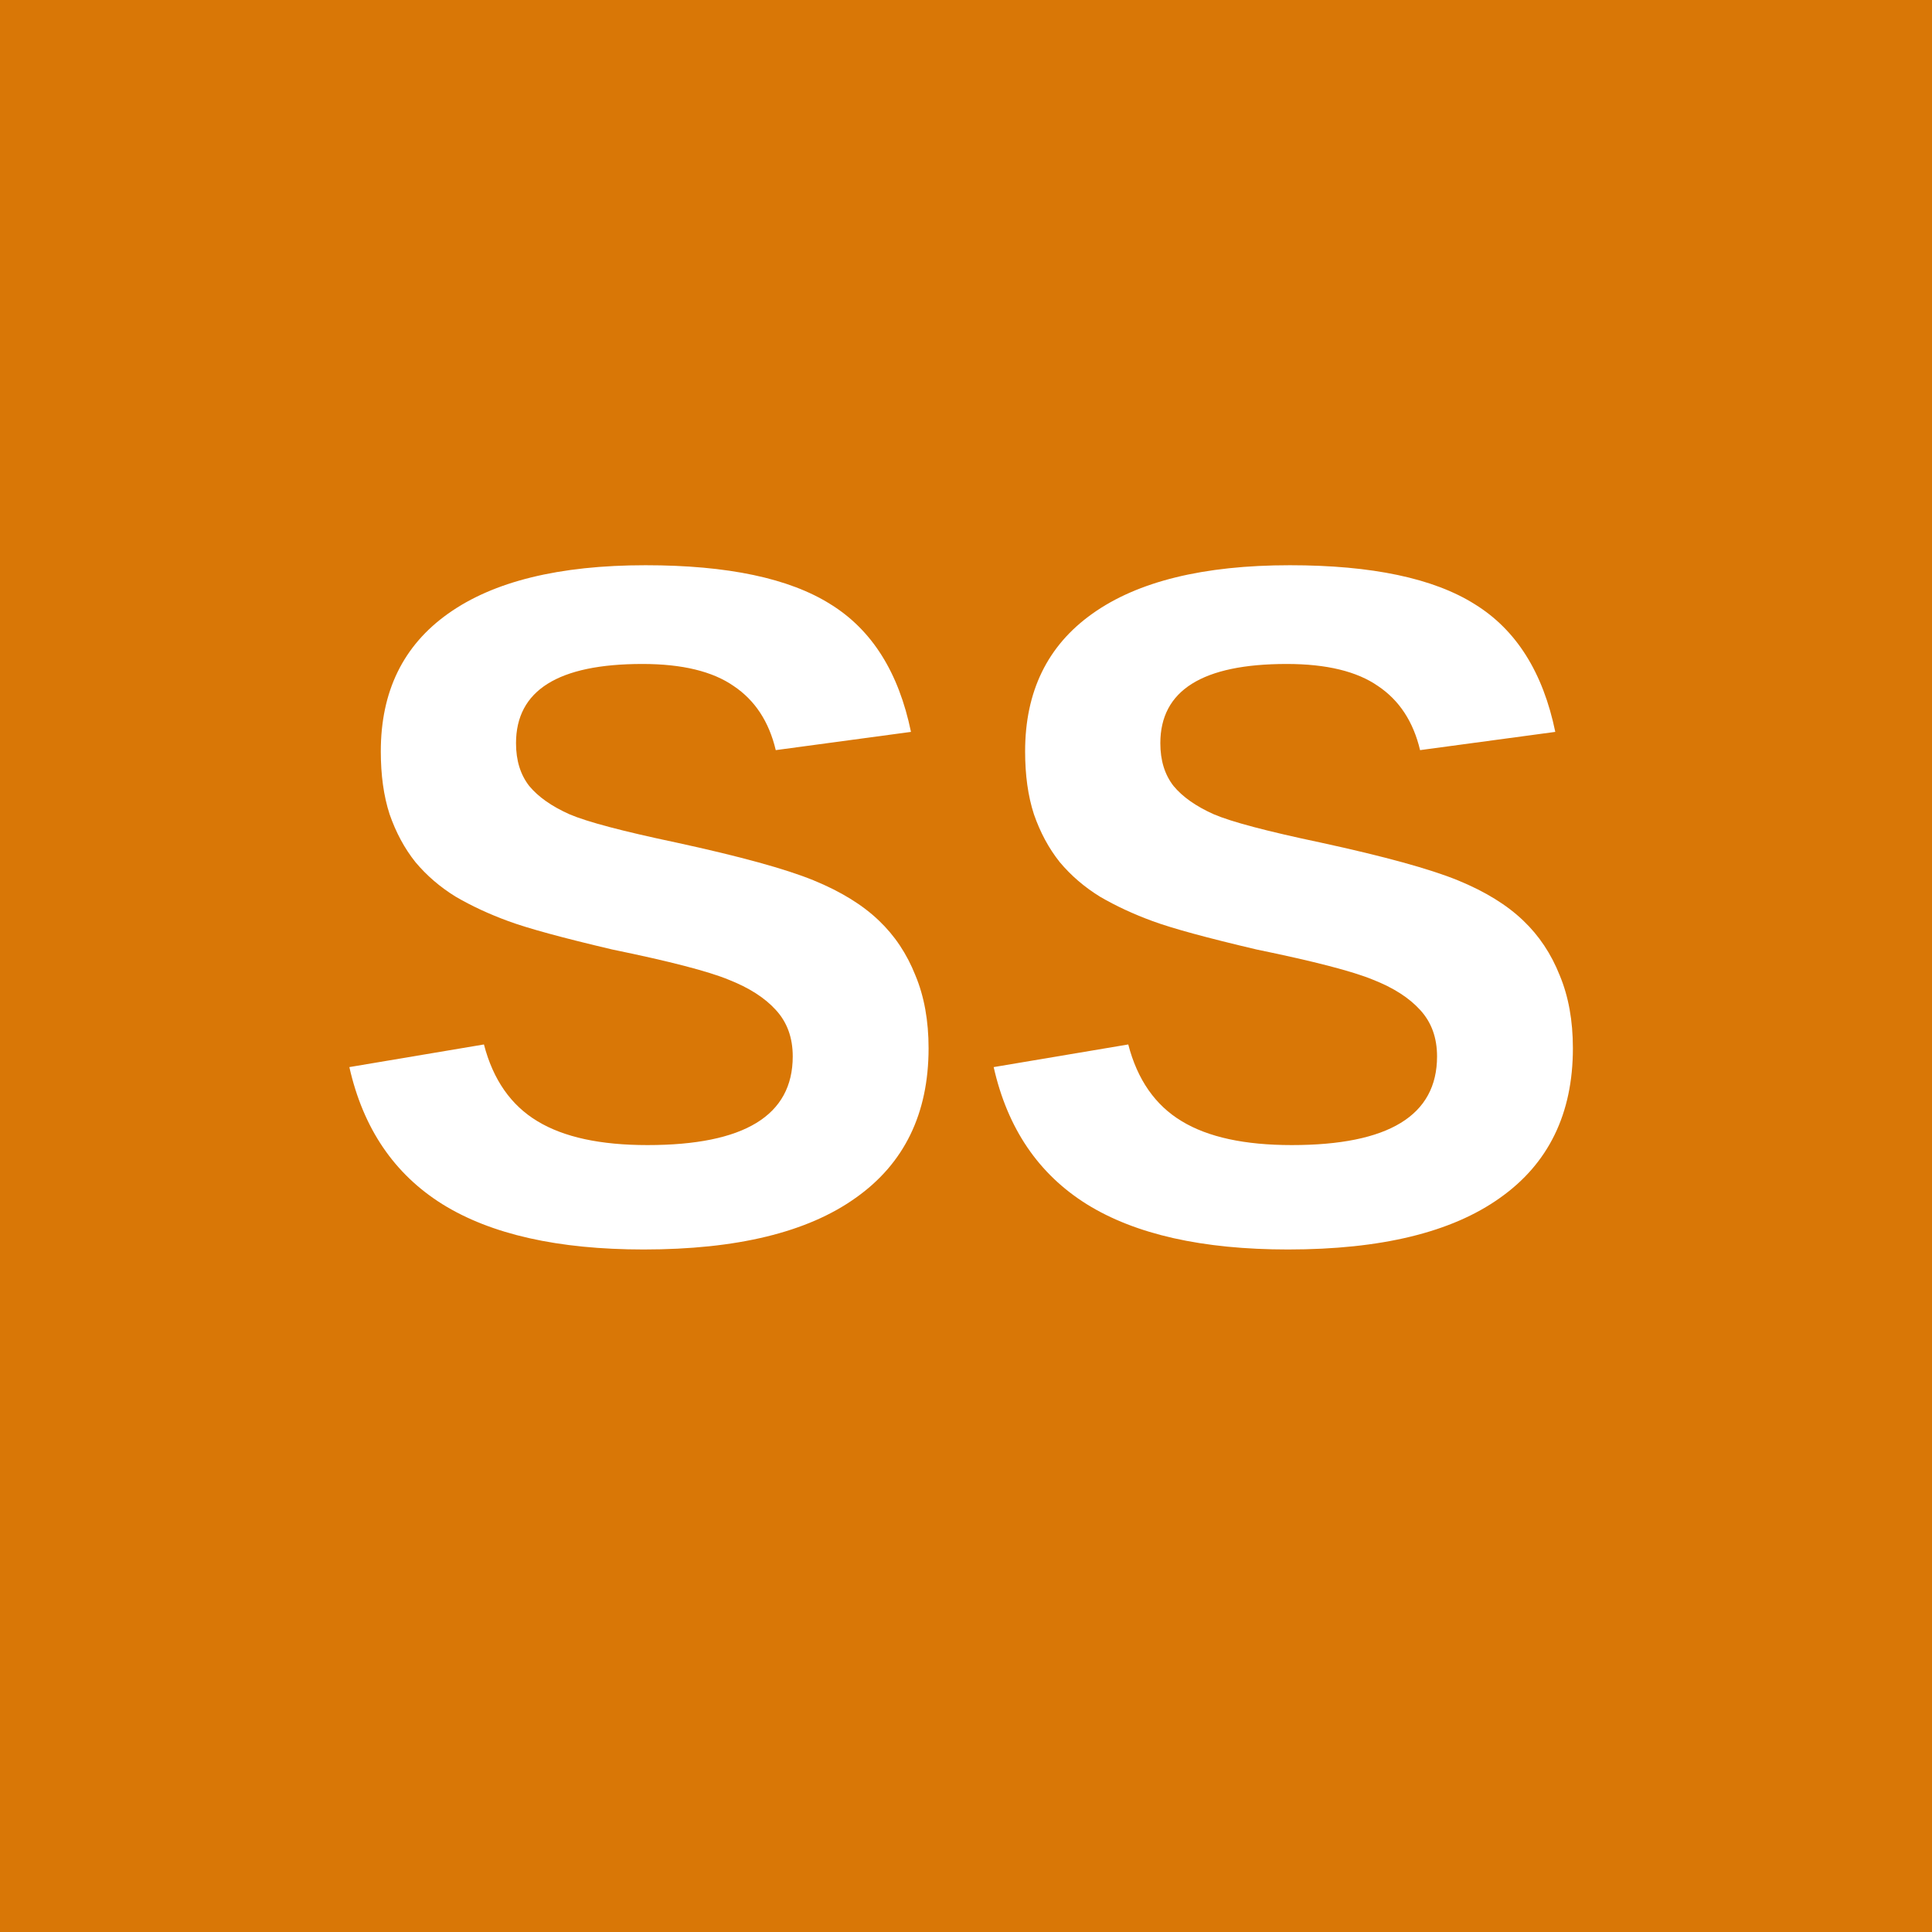
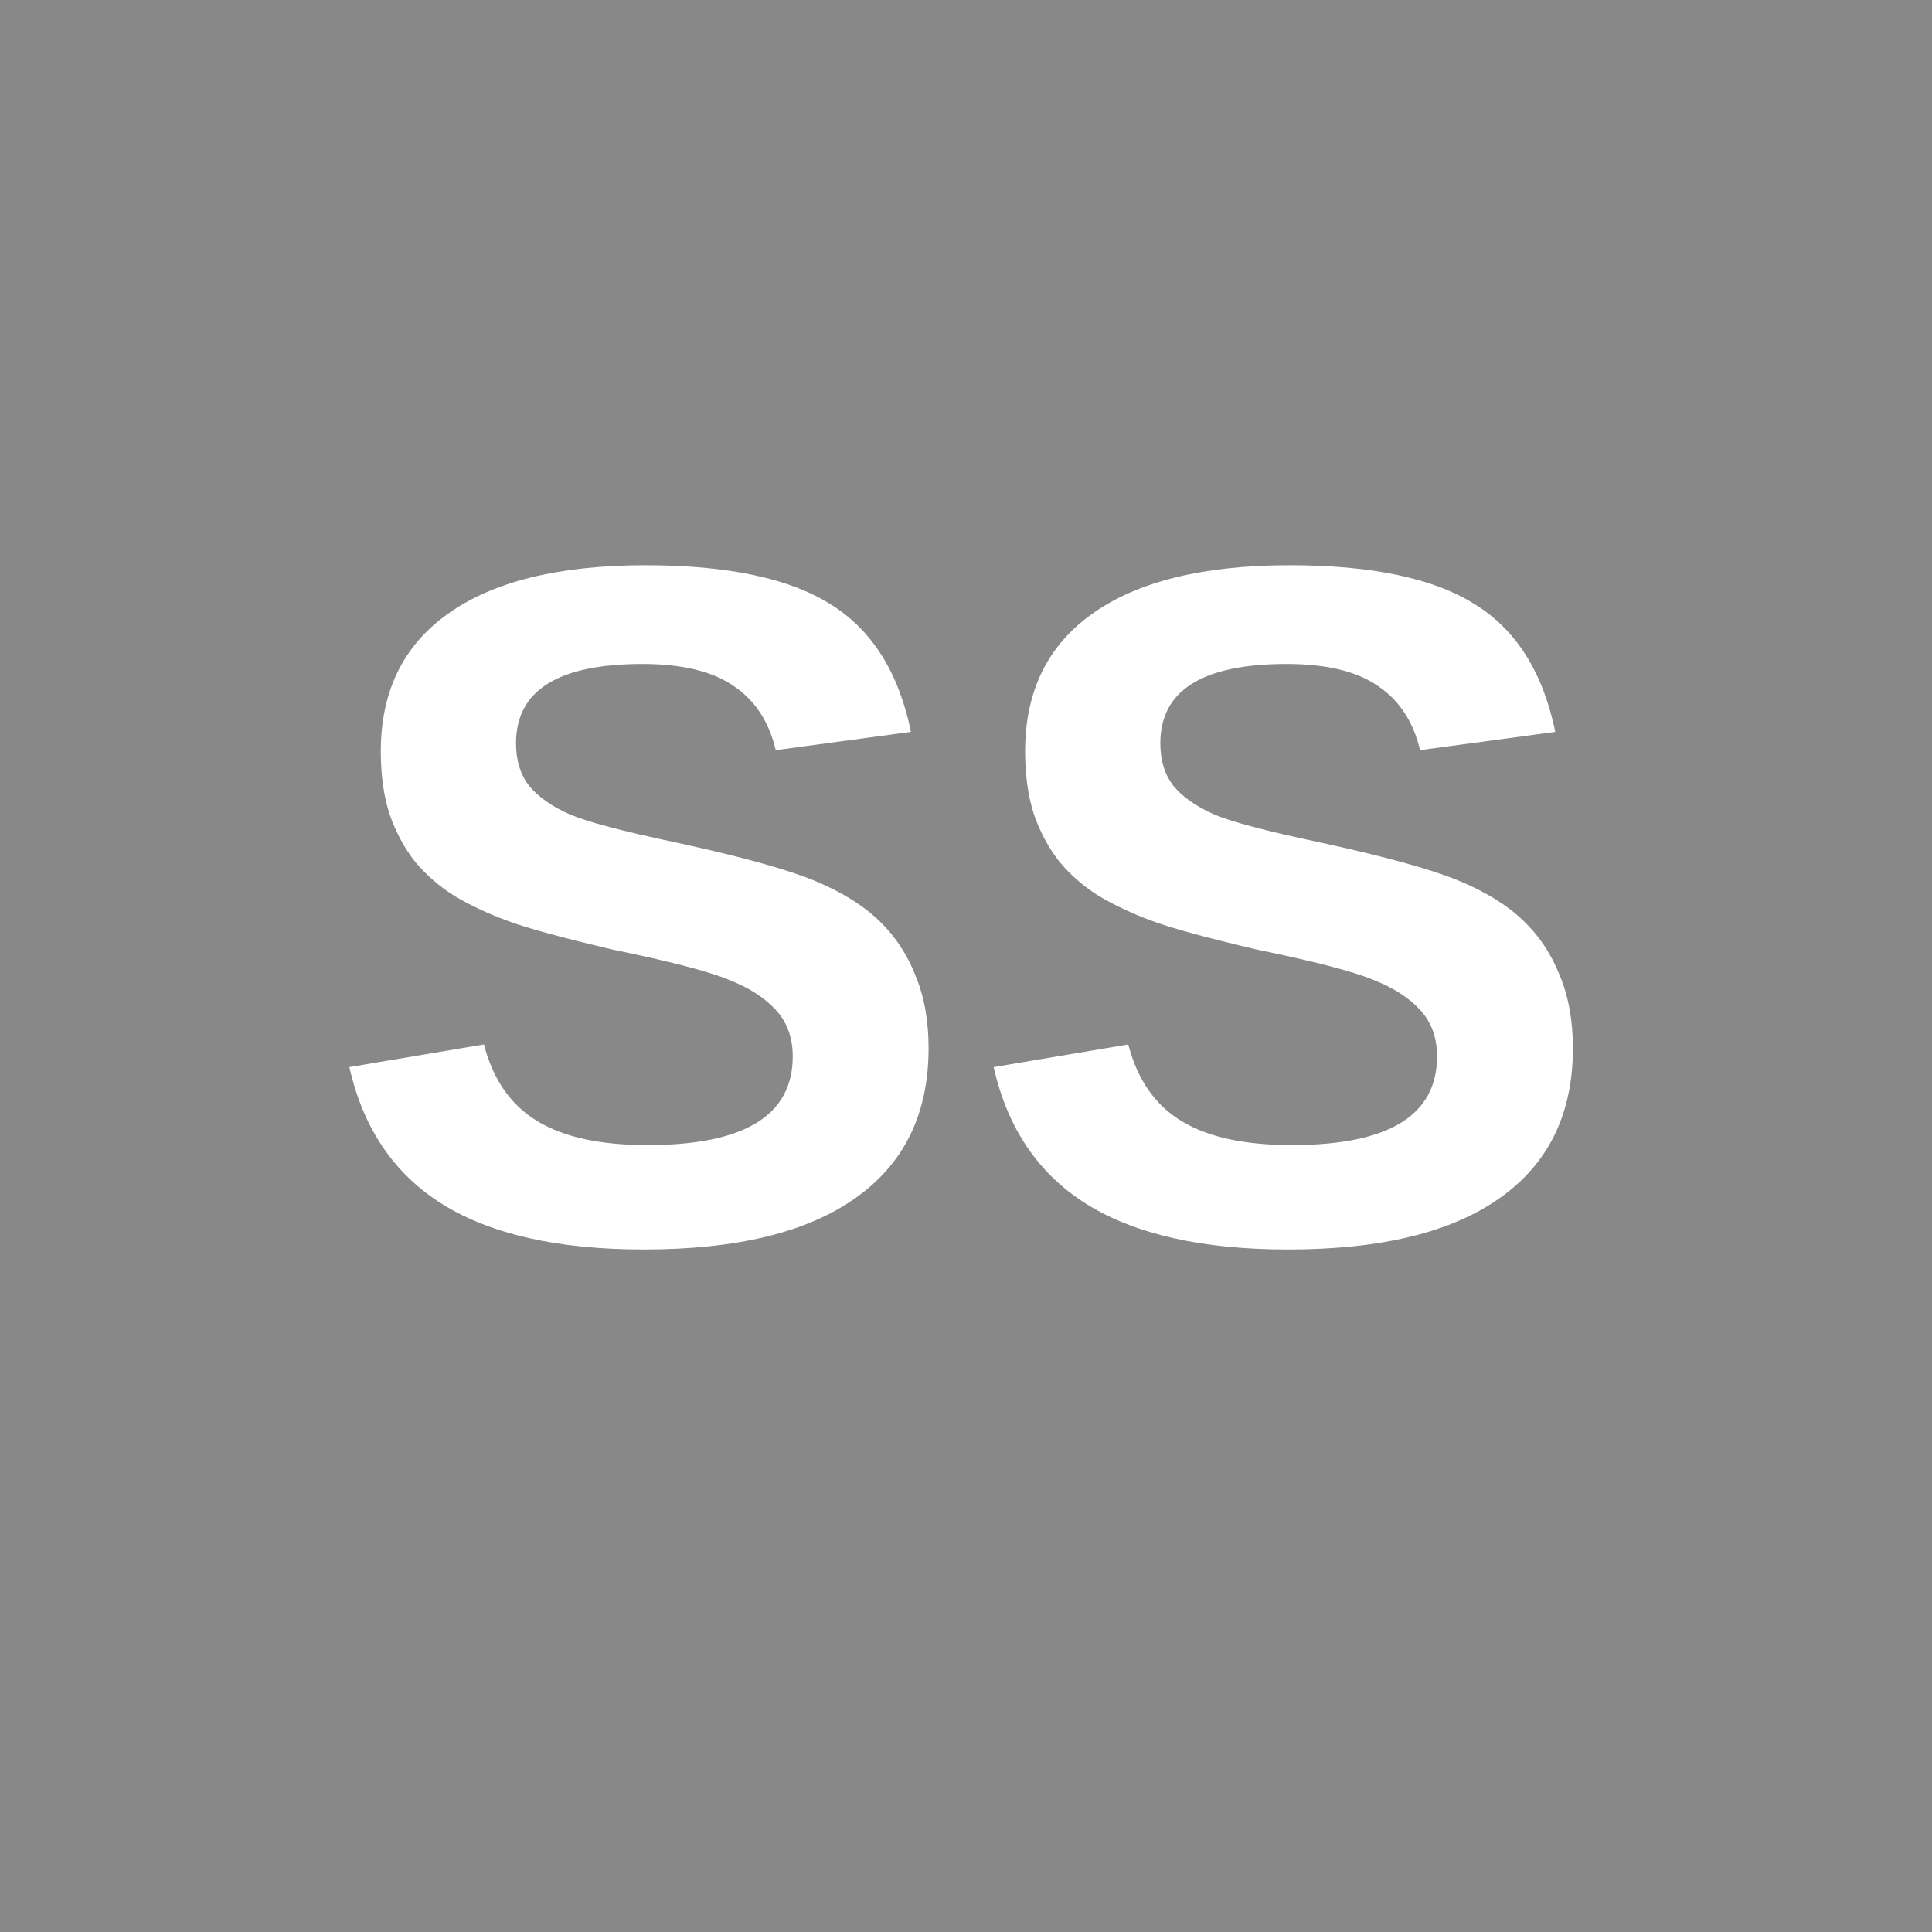
<svg xmlns="http://www.w3.org/2000/svg" width="48" height="48">
-   <rect width="48" height="48" fill="#D97706" />
+   <rect width="48" height="48" fill="#888888" />
  <text x="50%" y="50%" dominant-baseline="middle" text-anchor="middle" font-family="Arial" font-size="24" fill="white" font-weight="bold">
        SS
      </text>
</svg>
